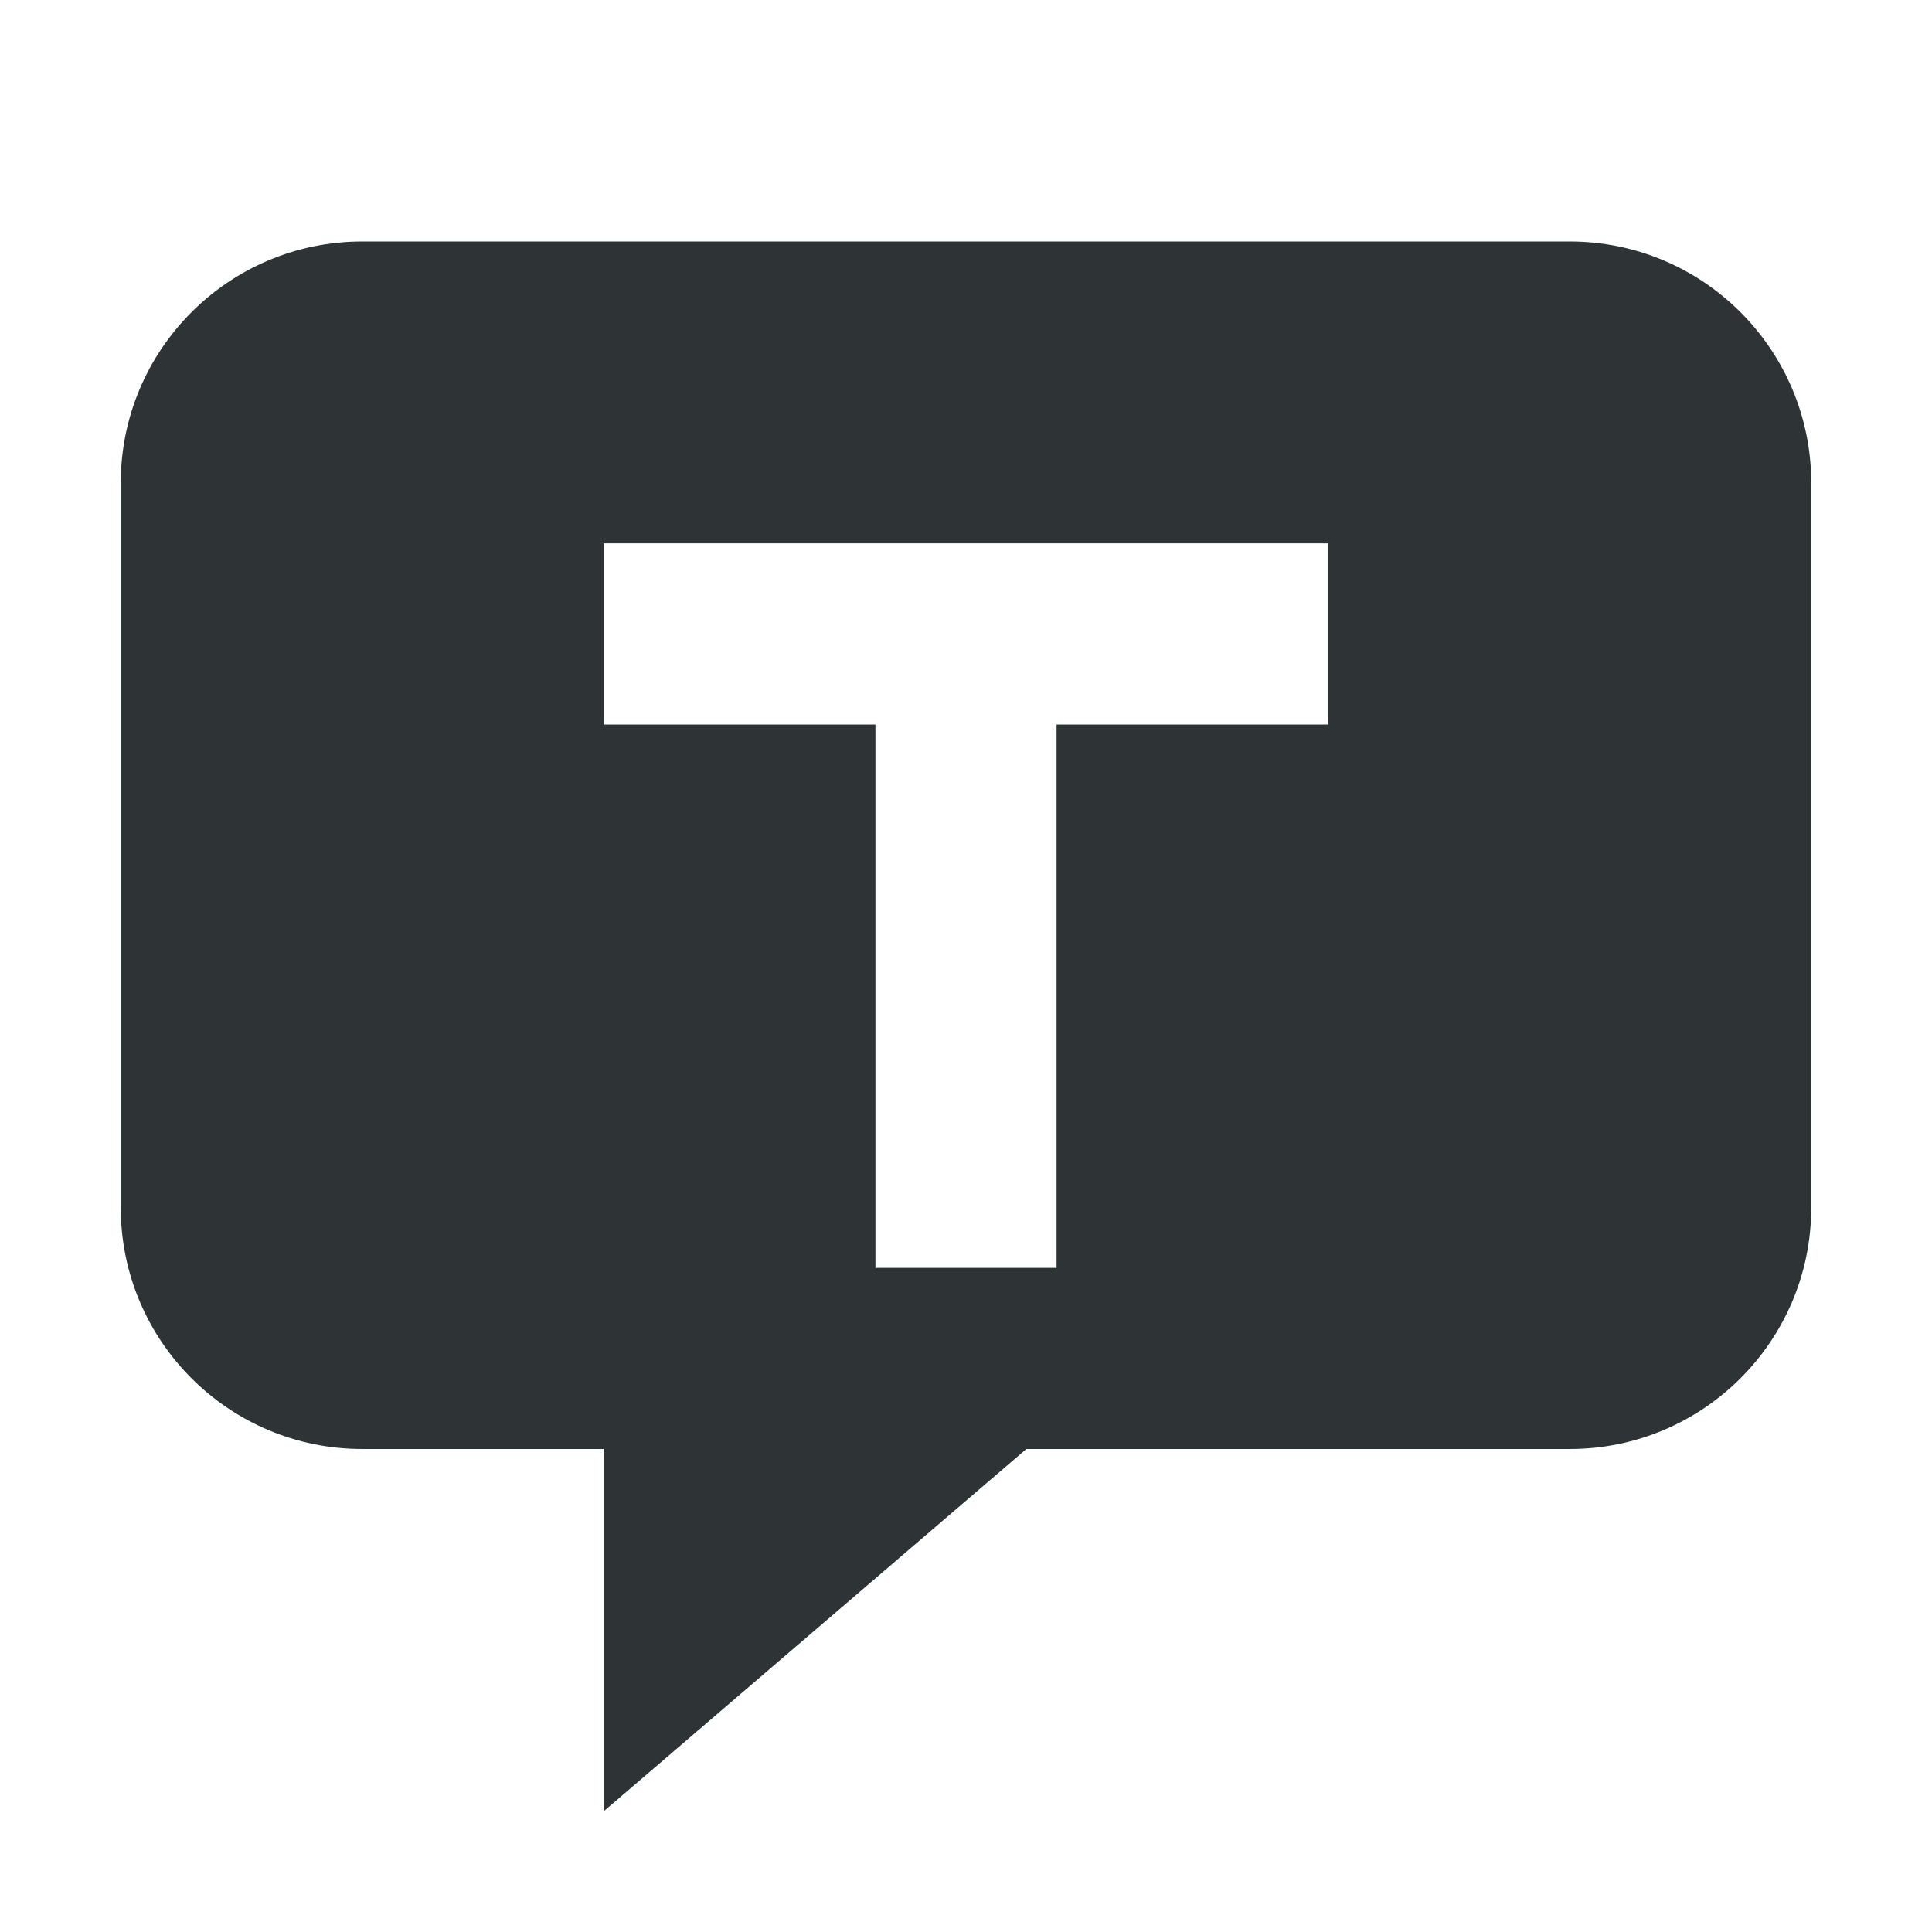
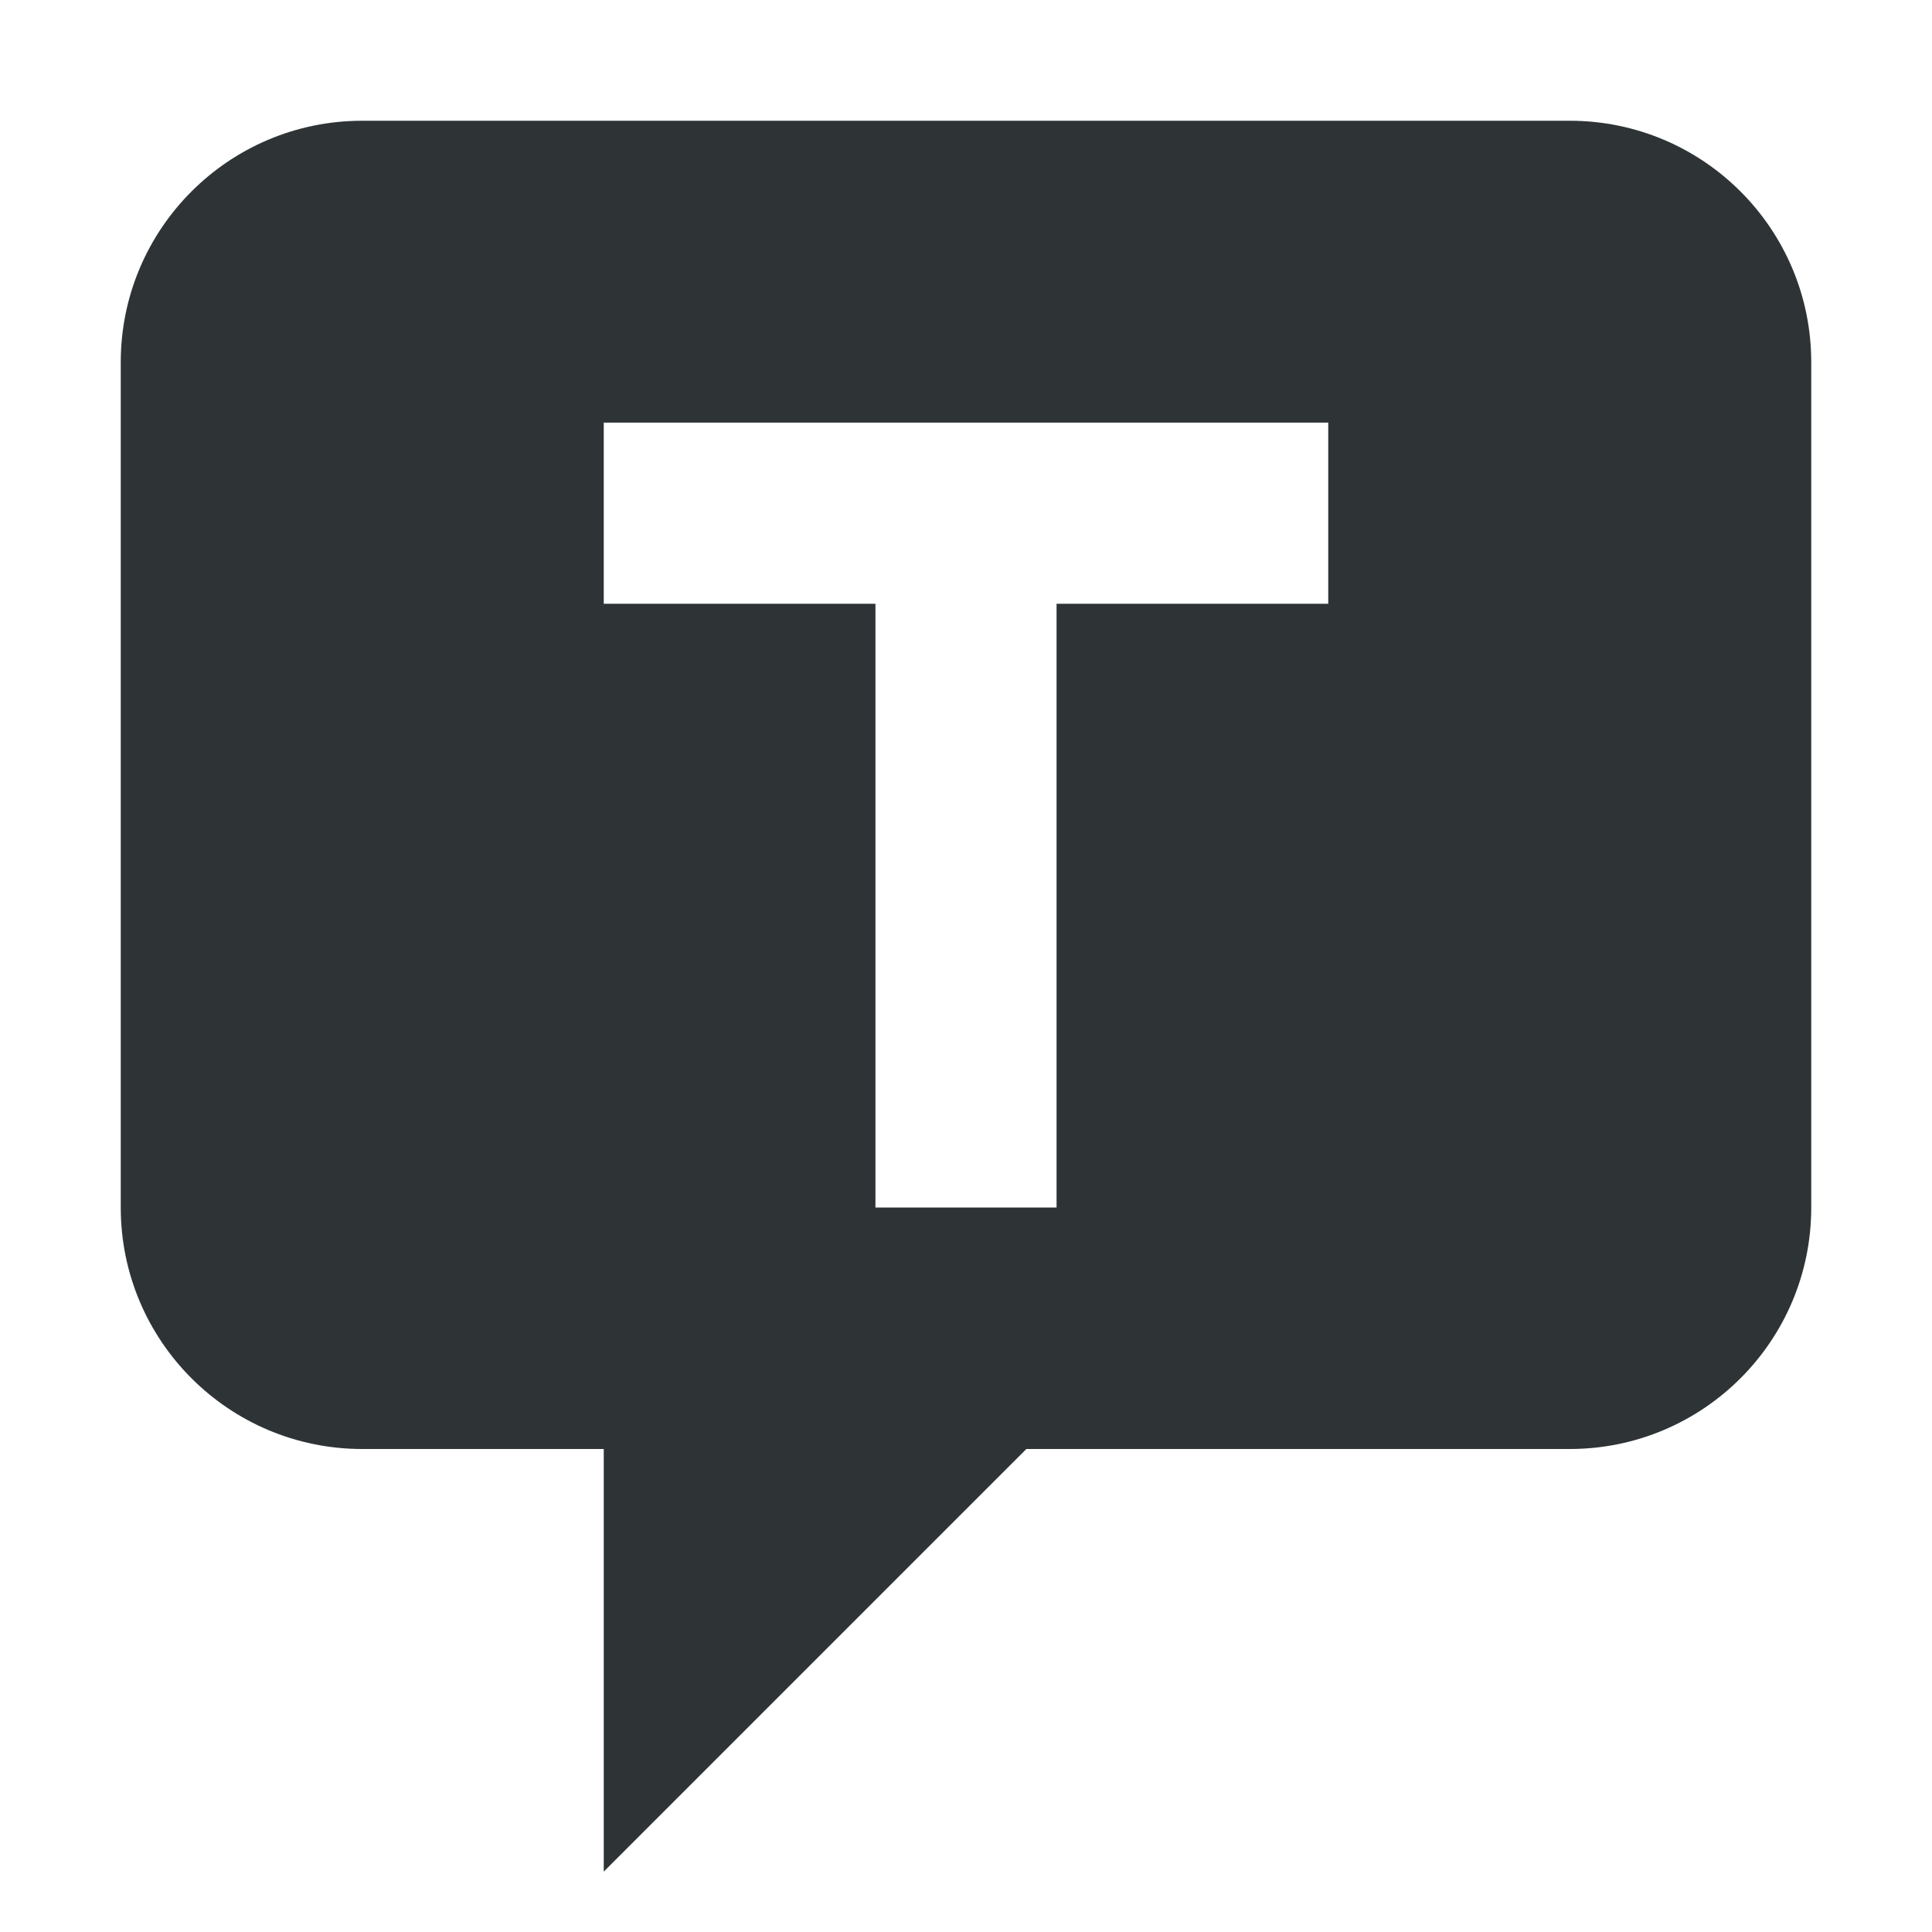
<svg xmlns="http://www.w3.org/2000/svg" width="16" height="16" viewBox="0 0 16 16" fill="#2e3436">
-   <path fill-rule="evenodd" d="     M3 2 h10 a2 2 0 0 1 2 2 v6 a2 2 0 0 1 -2 2 h-4.5 L5 15 V12 H3 a2 2 0 0 1 -2 -2 V4 a2 2 0 0 1 2 -2 Z     M5 4.5 h6 v1.5 h-2.25 v4.5 h-1.5 v-4.5 h-2.25 Z" />
+   <path fill-rule="evenodd" d="     M3 1 h10 a2 2 0 0 1 2 2 v7 a2 2 0 0 1 -2 2 h-4.5 L5 15.5 V12 H3 a2 2 0 0 1 -2 -2 V3 a2 2 0 0 1 2 -2 Z     M5 3.5 h6 v1.5 h-2.25 v5 h-1.5 v-5 h-2.25 Z" />
</svg>
